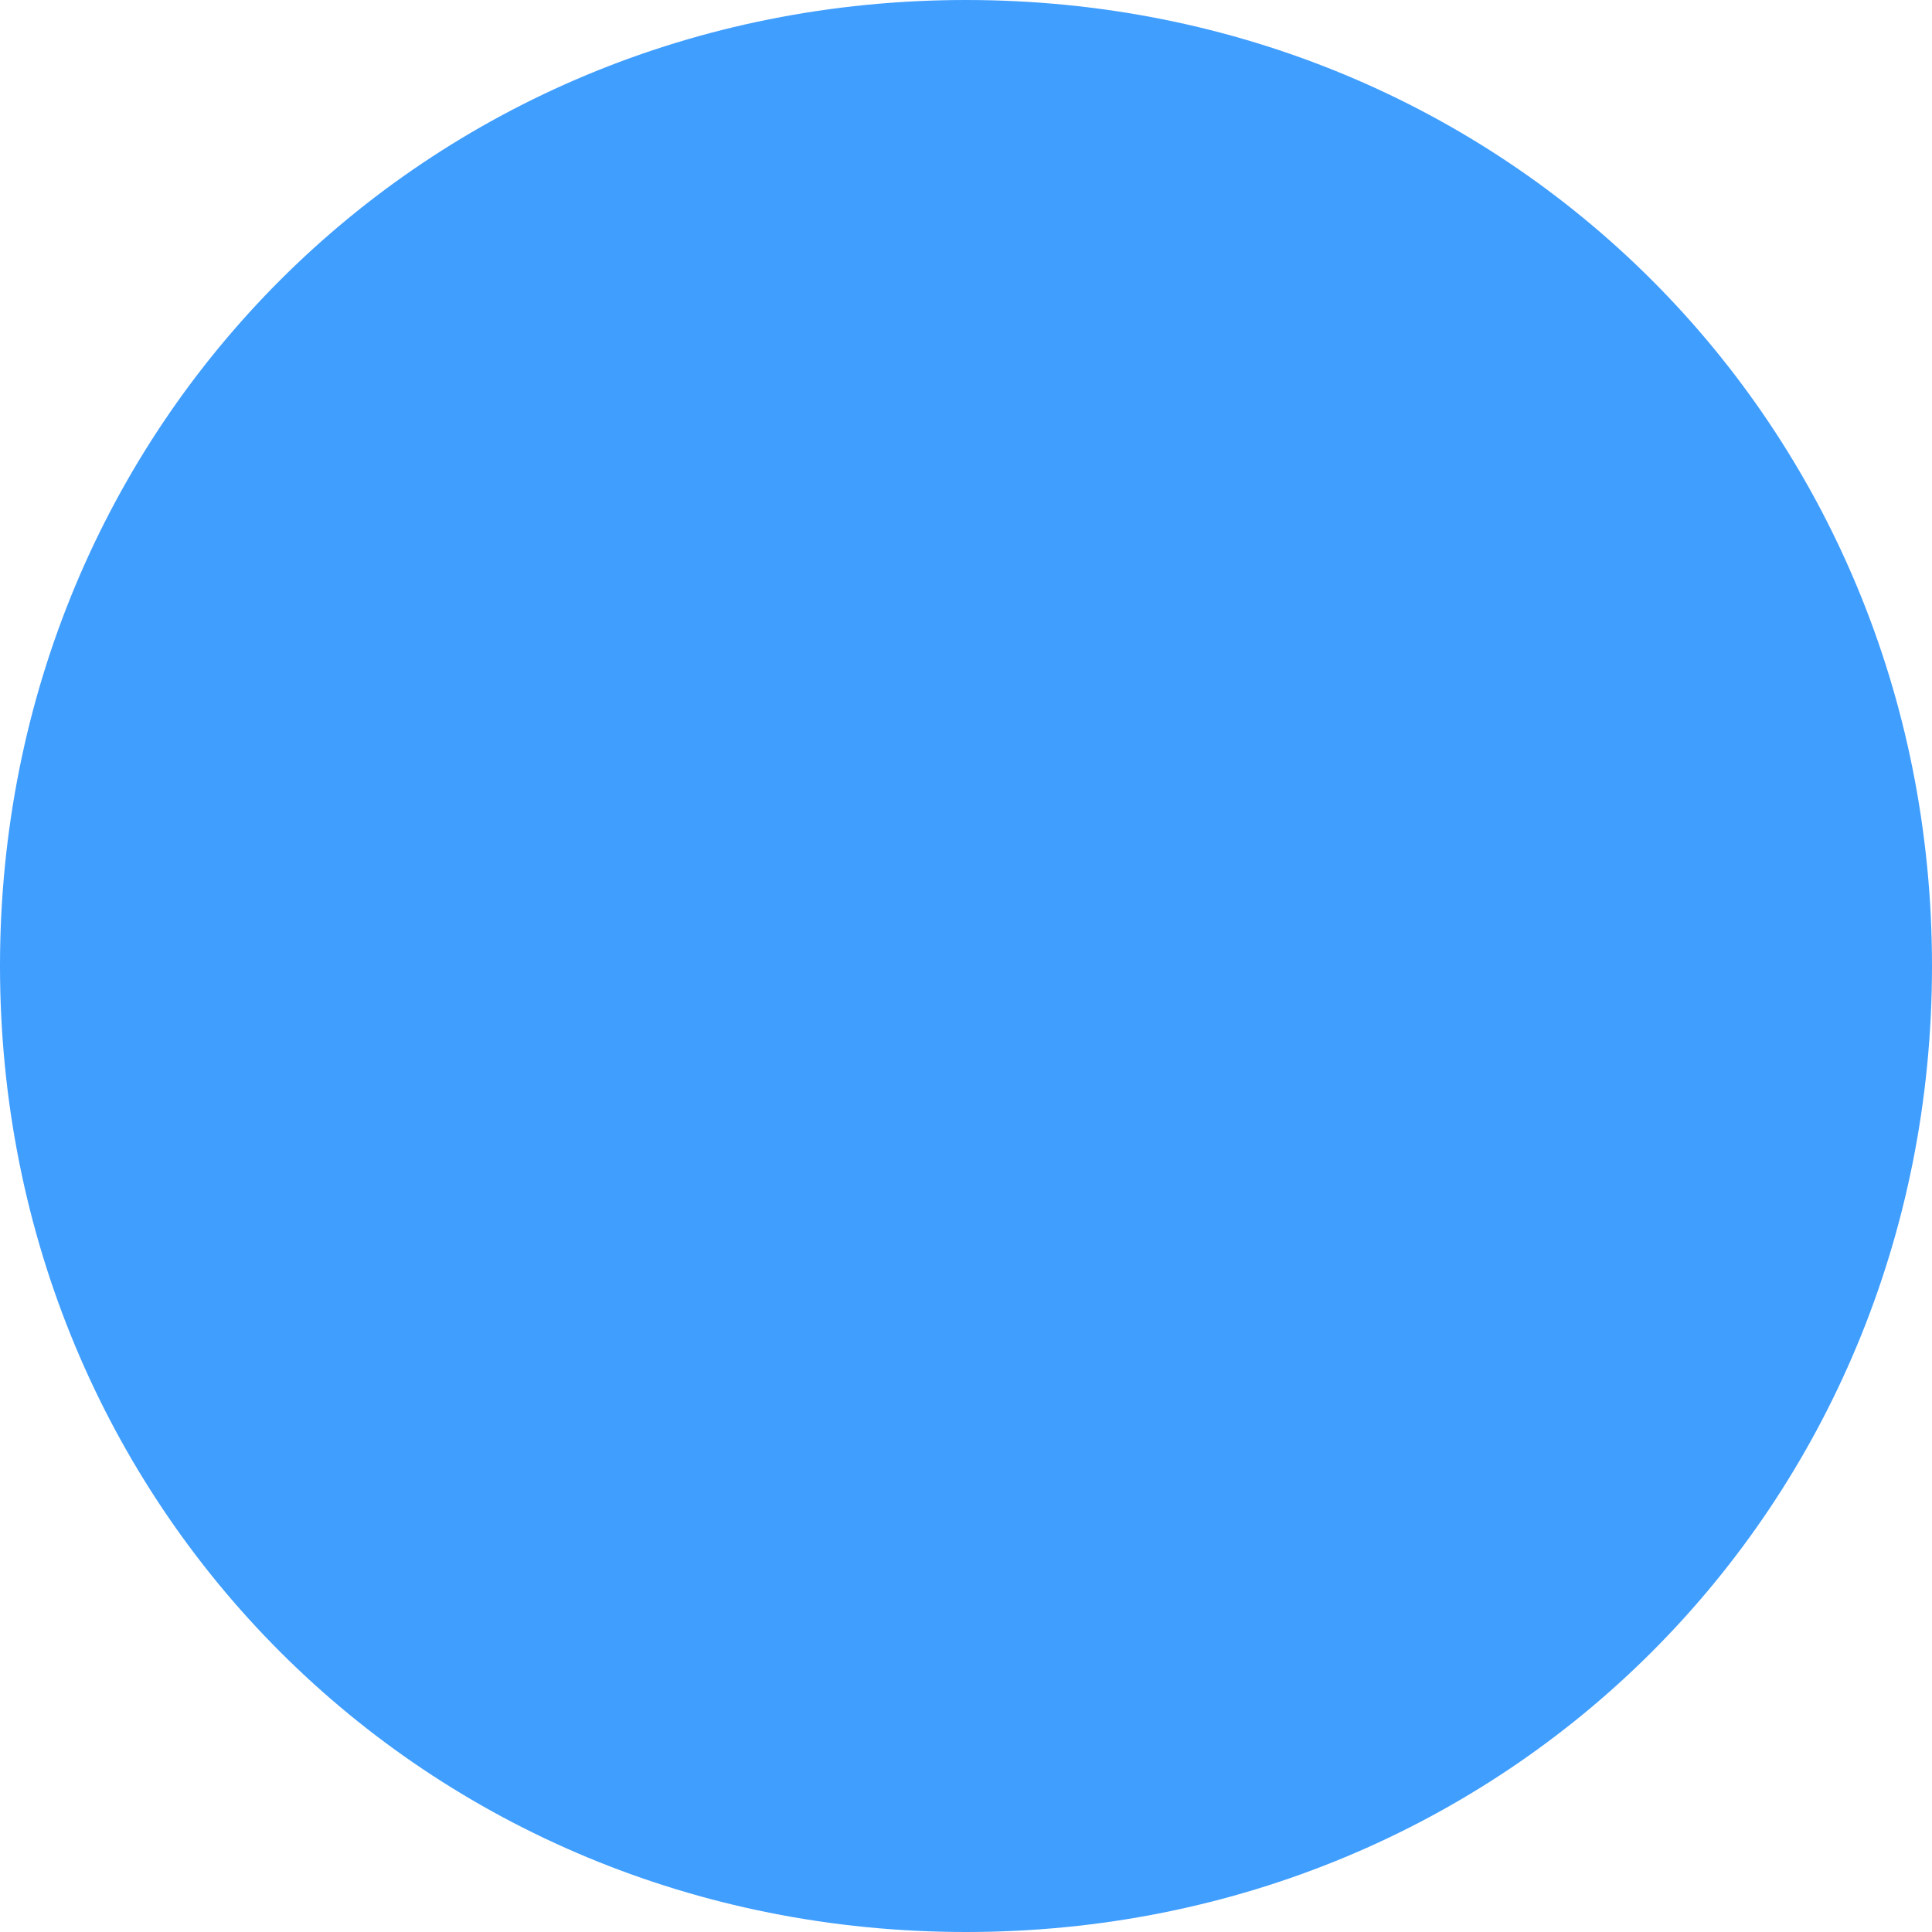
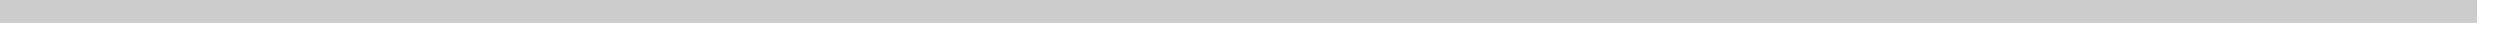
- <svg xmlns="http://www.w3.org/2000/svg" version="1.1" width="12px" height="12px">
-   <g transform="matrix(1 0 0 1 -16 -14 )">
-     <path d="M 22 14  C 25.36 14  28 16.64  28 20  C 28 23.36  25.36 26  22 26  C 18.64 26  16 23.36  16 20  C 16 16.64  18.64 14  22 14  Z " fill-rule="nonzero" fill="#409eff" stroke="none" />
+ <svg xmlns="http://www.w3.org/2000/svg" version="1.1" width="109px" height="2px">
+   <g transform="matrix(1 0 0 1 -17 -288 )">
+     <path d="M 17 288.5  L 125 288.5  " stroke-width="1" stroke="#cccccc" fill="none" />
  </g>
</svg>
